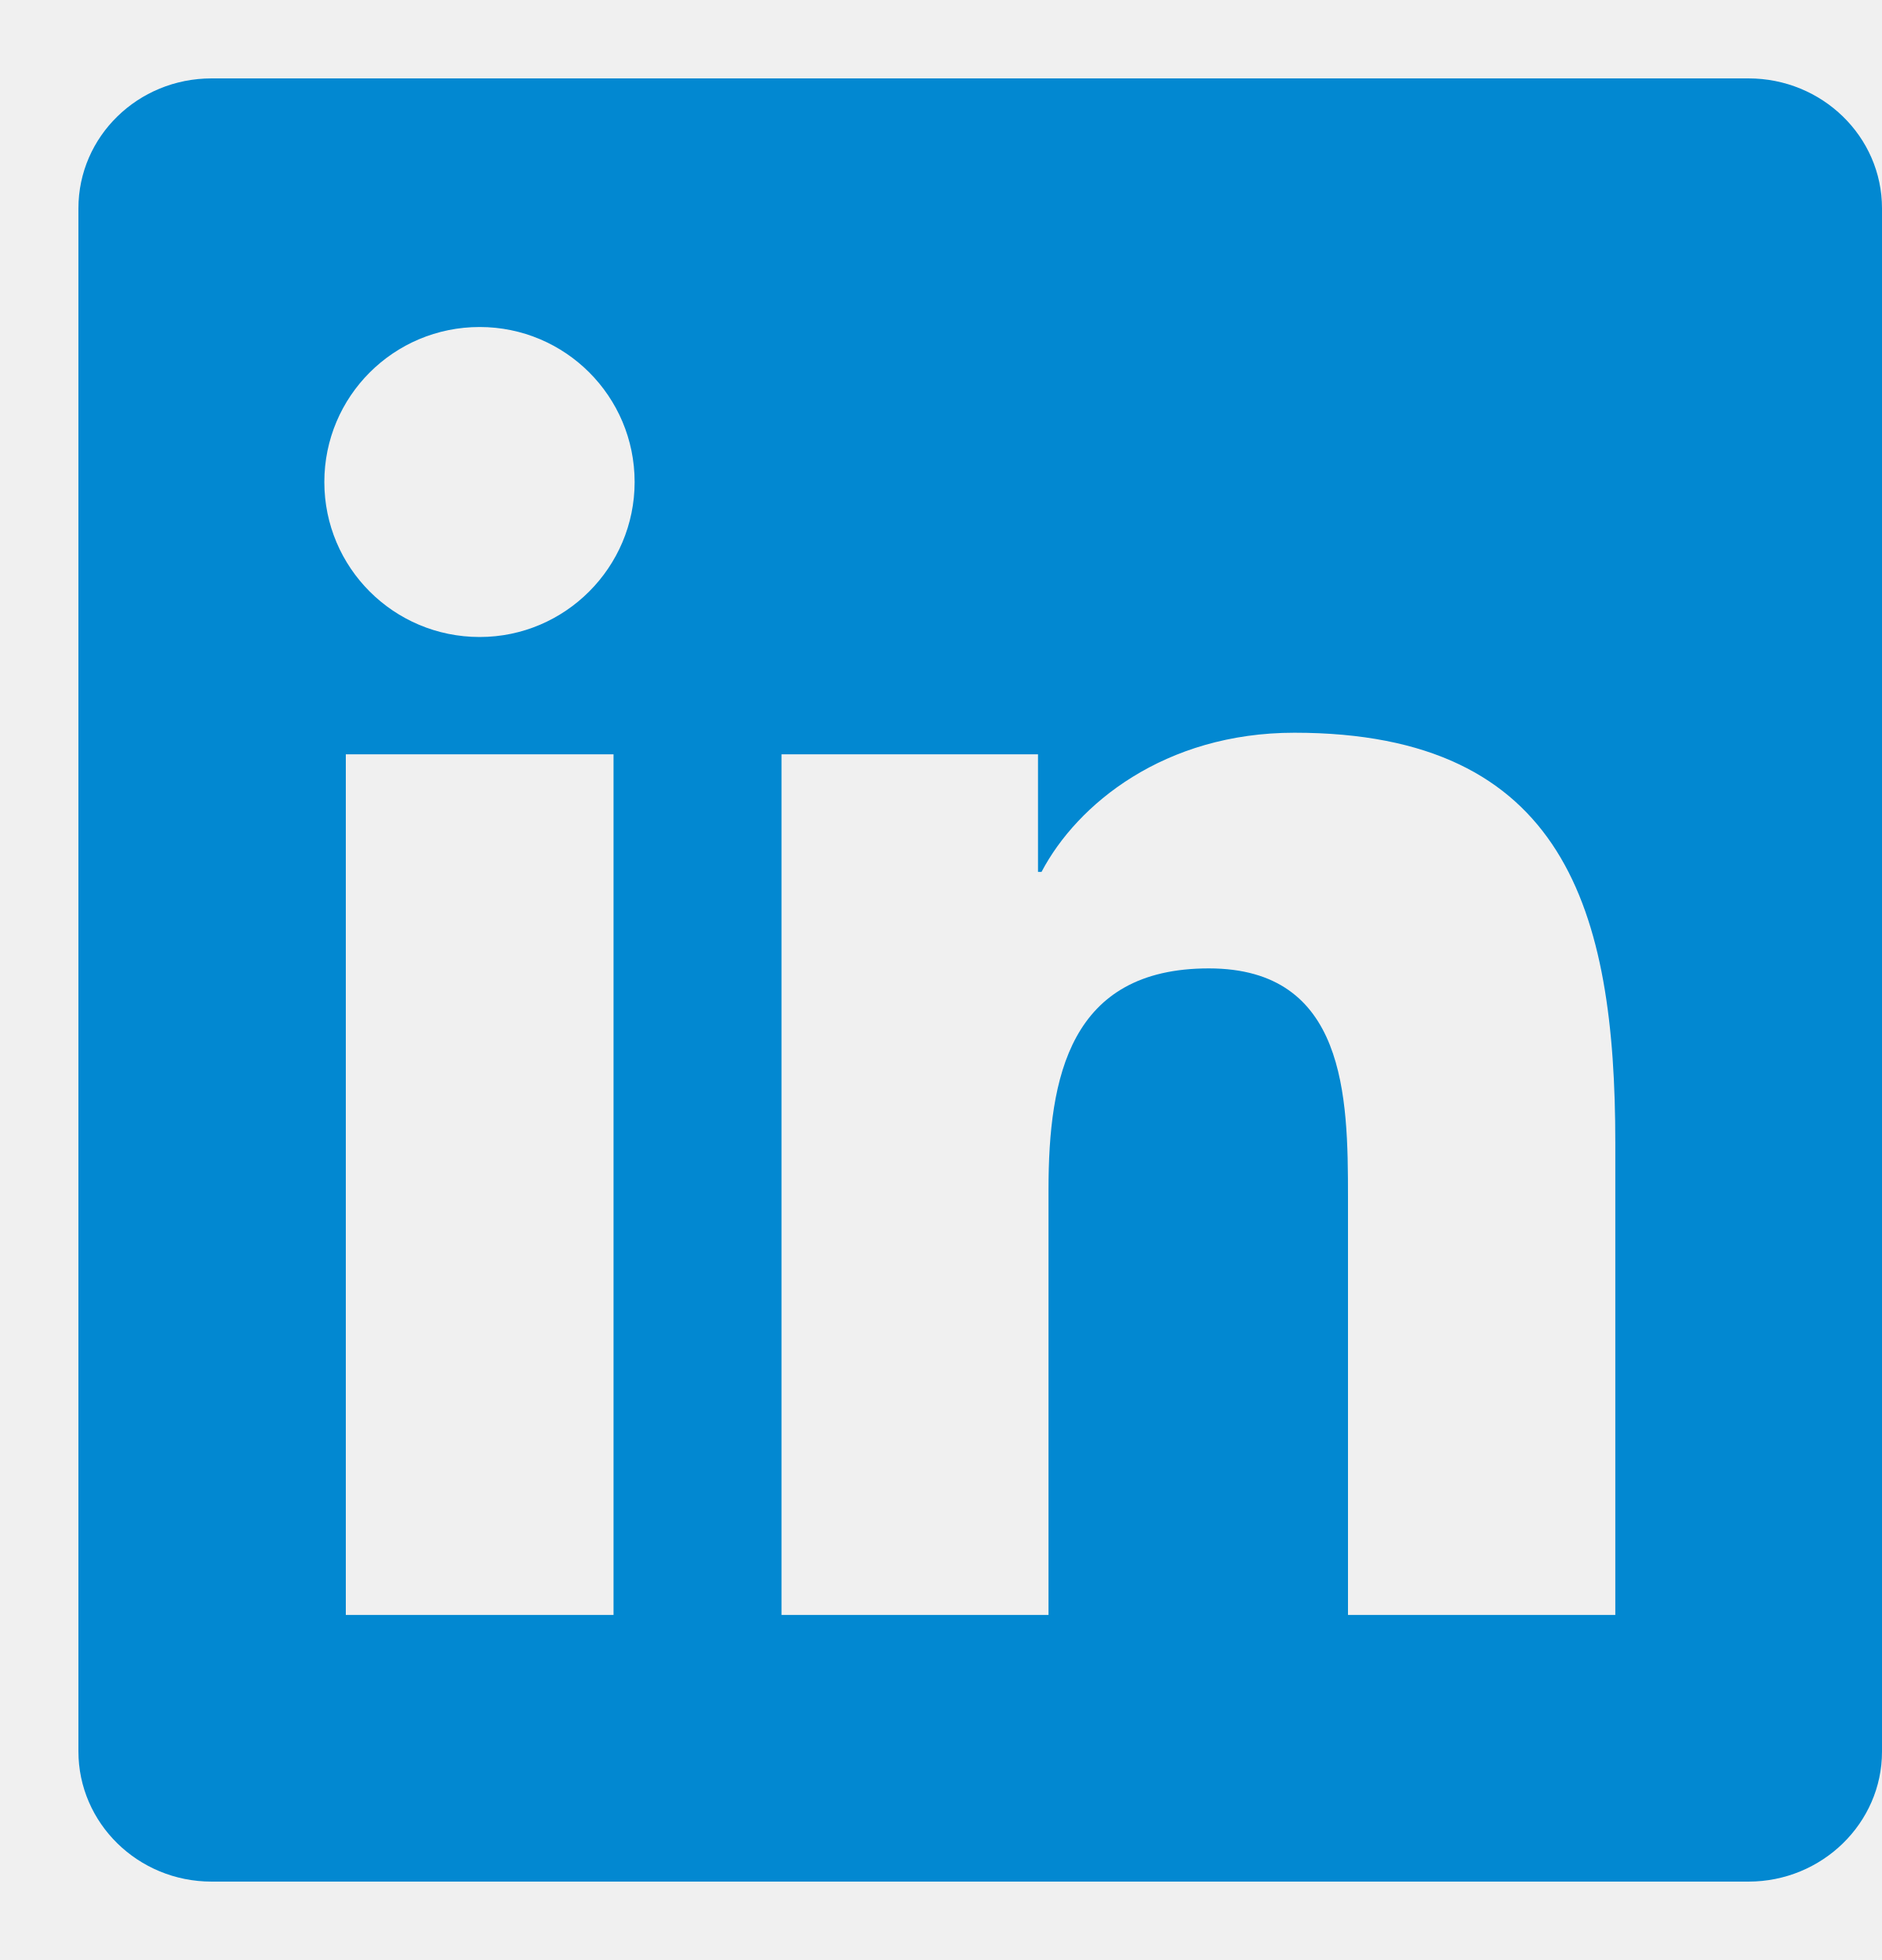
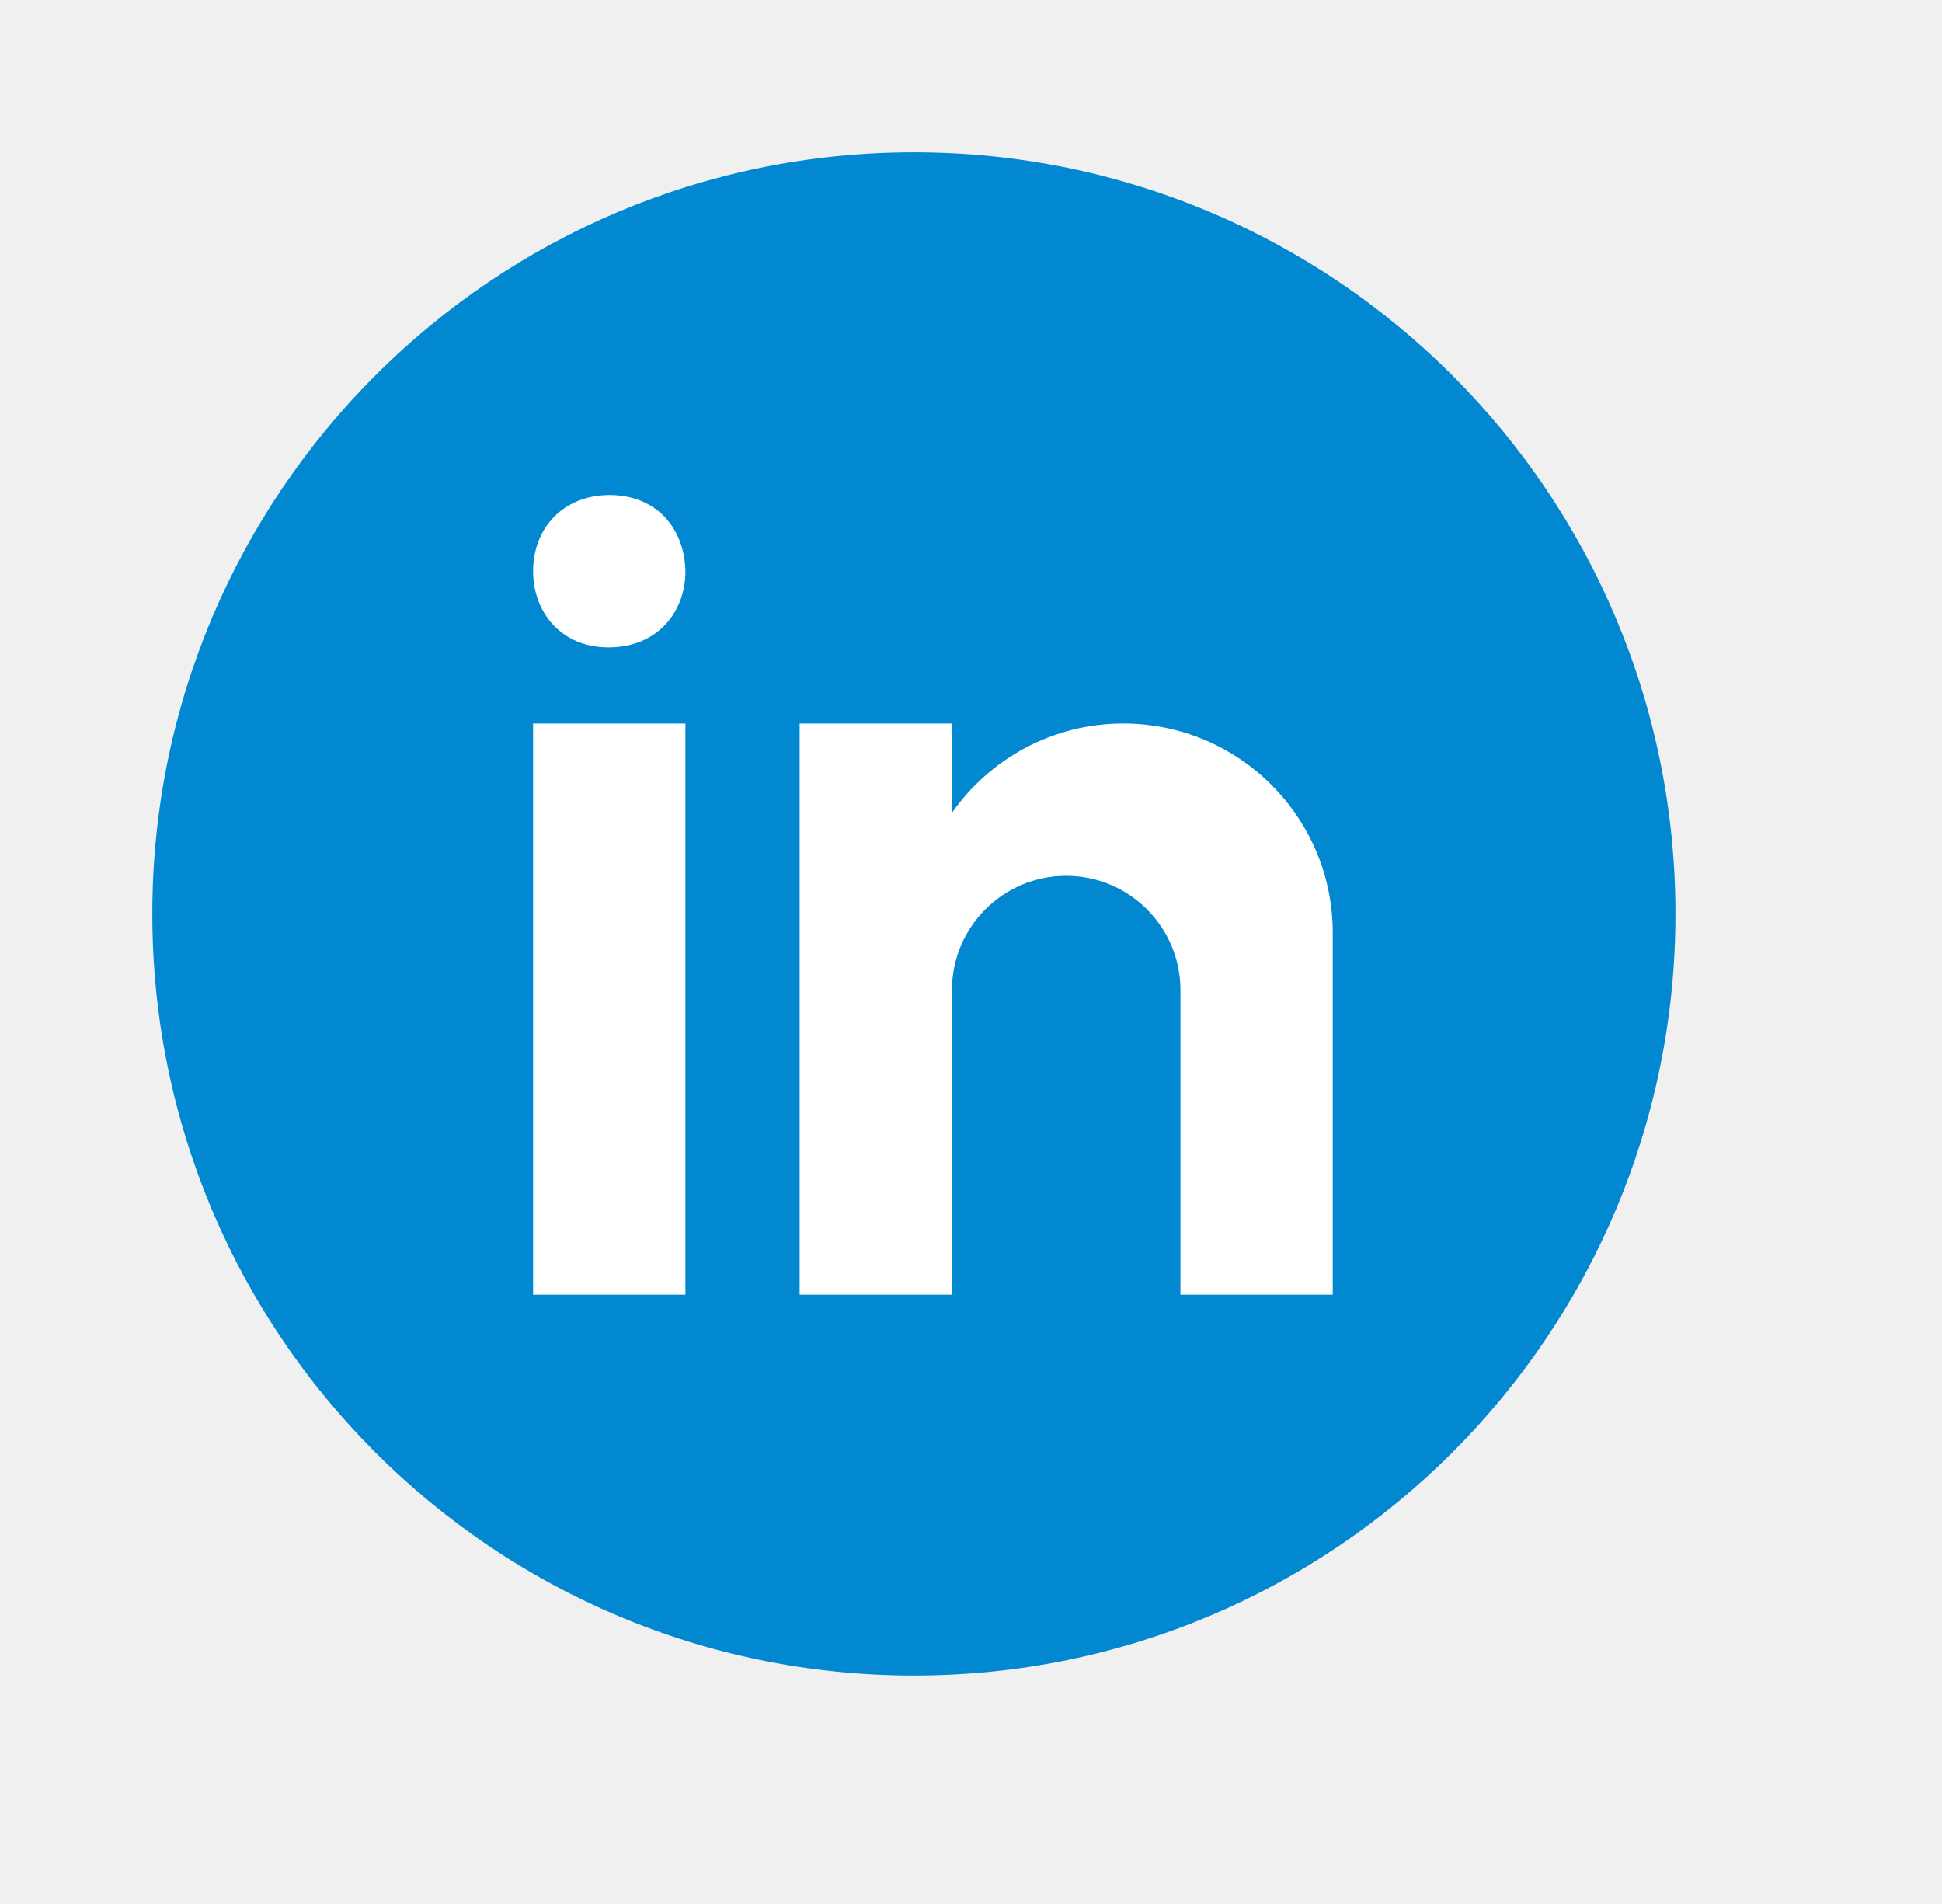
- <svg xmlns="http://www.w3.org/2000/svg" width="24" height="25" viewBox="0 0 24 25" fill="none">
-   <path d="M22.297 1H2.698C1.759 1 1 1.741 1 2.658V22.338C1 23.254 1.759 24 2.698 24H22.297C23.236 24 24 23.254 24 22.342V2.658C24 1.741 23.236 1 22.297 1ZM7.824 20.599H4.41V9.621H7.824V20.599ZM6.117 8.125C5.021 8.125 4.136 7.24 4.136 6.148C4.136 5.056 5.021 4.171 6.117 4.171C7.208 4.171 8.093 5.056 8.093 6.148C8.093 7.235 7.208 8.125 6.117 8.125ZM20.599 20.599H17.19V15.263C17.19 13.991 17.167 12.352 15.415 12.352C13.641 12.352 13.371 13.74 13.371 15.173V20.599H9.966V9.621H13.237V11.121H13.282C13.735 10.258 14.849 9.346 16.507 9.346C19.962 9.346 20.599 11.62 20.599 14.575V20.599Z" fill="#0288D1" />
+ <svg xmlns="http://www.w3.org/2000/svg" width="51" height="50" viewBox="0 0 51 50" fill="none">
+   <path fill="#0288d1" d="M24 4A20 20 0 1 0 24 44A20 20 0 1 0 24 4Z" />
+   <path fill="#fff" d="M14 19H18V34H14zM15.988 17h-.022C14.772 17 14 16.11 14 14.999 14 13.864 14.796 13 16.011 13c1.217 0 1.966.864 1.989 1.999C18 16.11 17.228 17 15.988 17zM35 24.5c0-3.038-2.462-5.5-5.5-5.5-1.862 0-3.505.928-4.5 2.344V19h-4v15h4v-8c0-1.657 1.343-3 3-3s3 1.343 3 3v8h4C35 34 35 24.921 35 24.5z" />
</svg>
